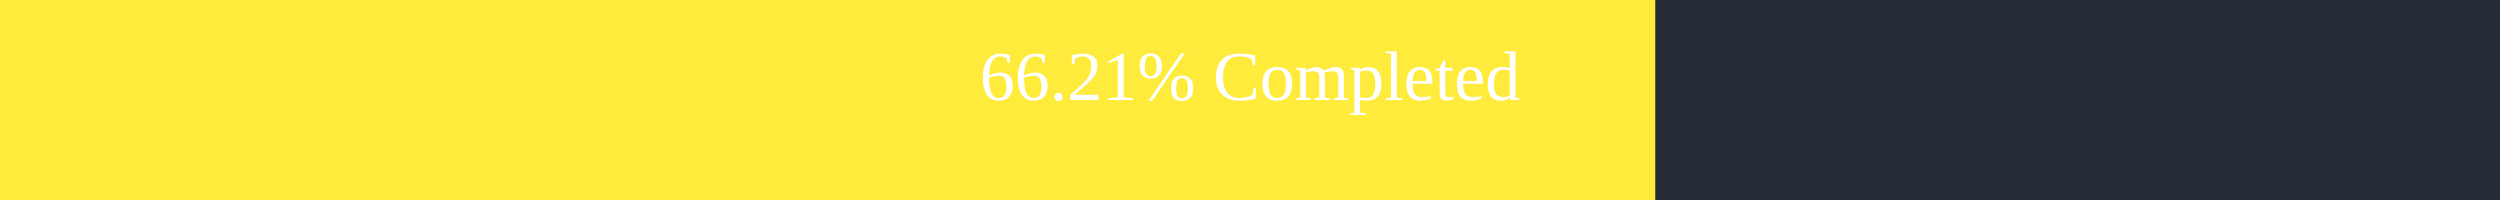
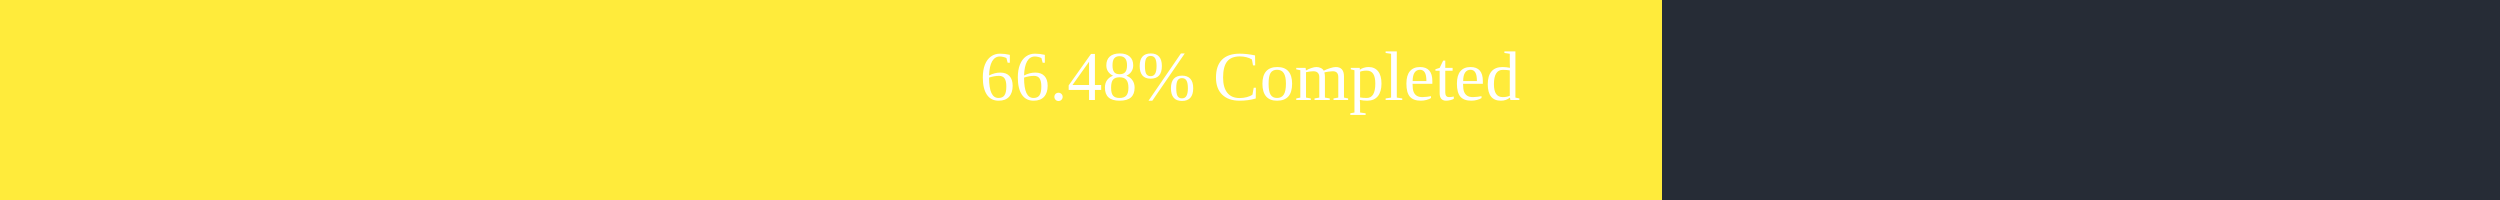
<svg xmlns="http://www.w3.org/2000/svg" width="500" height="40">
  <rect x="0" y="0" width="500" height="40" fill="#262C36" />
-   <rect x="0" y="0" width="331.05" height="40" fill="#ffeb3b" />
+   <rect x="0" y="0" width="332.4" height="40" fill="#ffeb3b" />
  <text x="250" y="20" text-anchor="middle" alignment-baseline="middle" font-size="14" fill="white">
-         66.21% Completed
+         66.48% Completed
      </text>
</svg>
